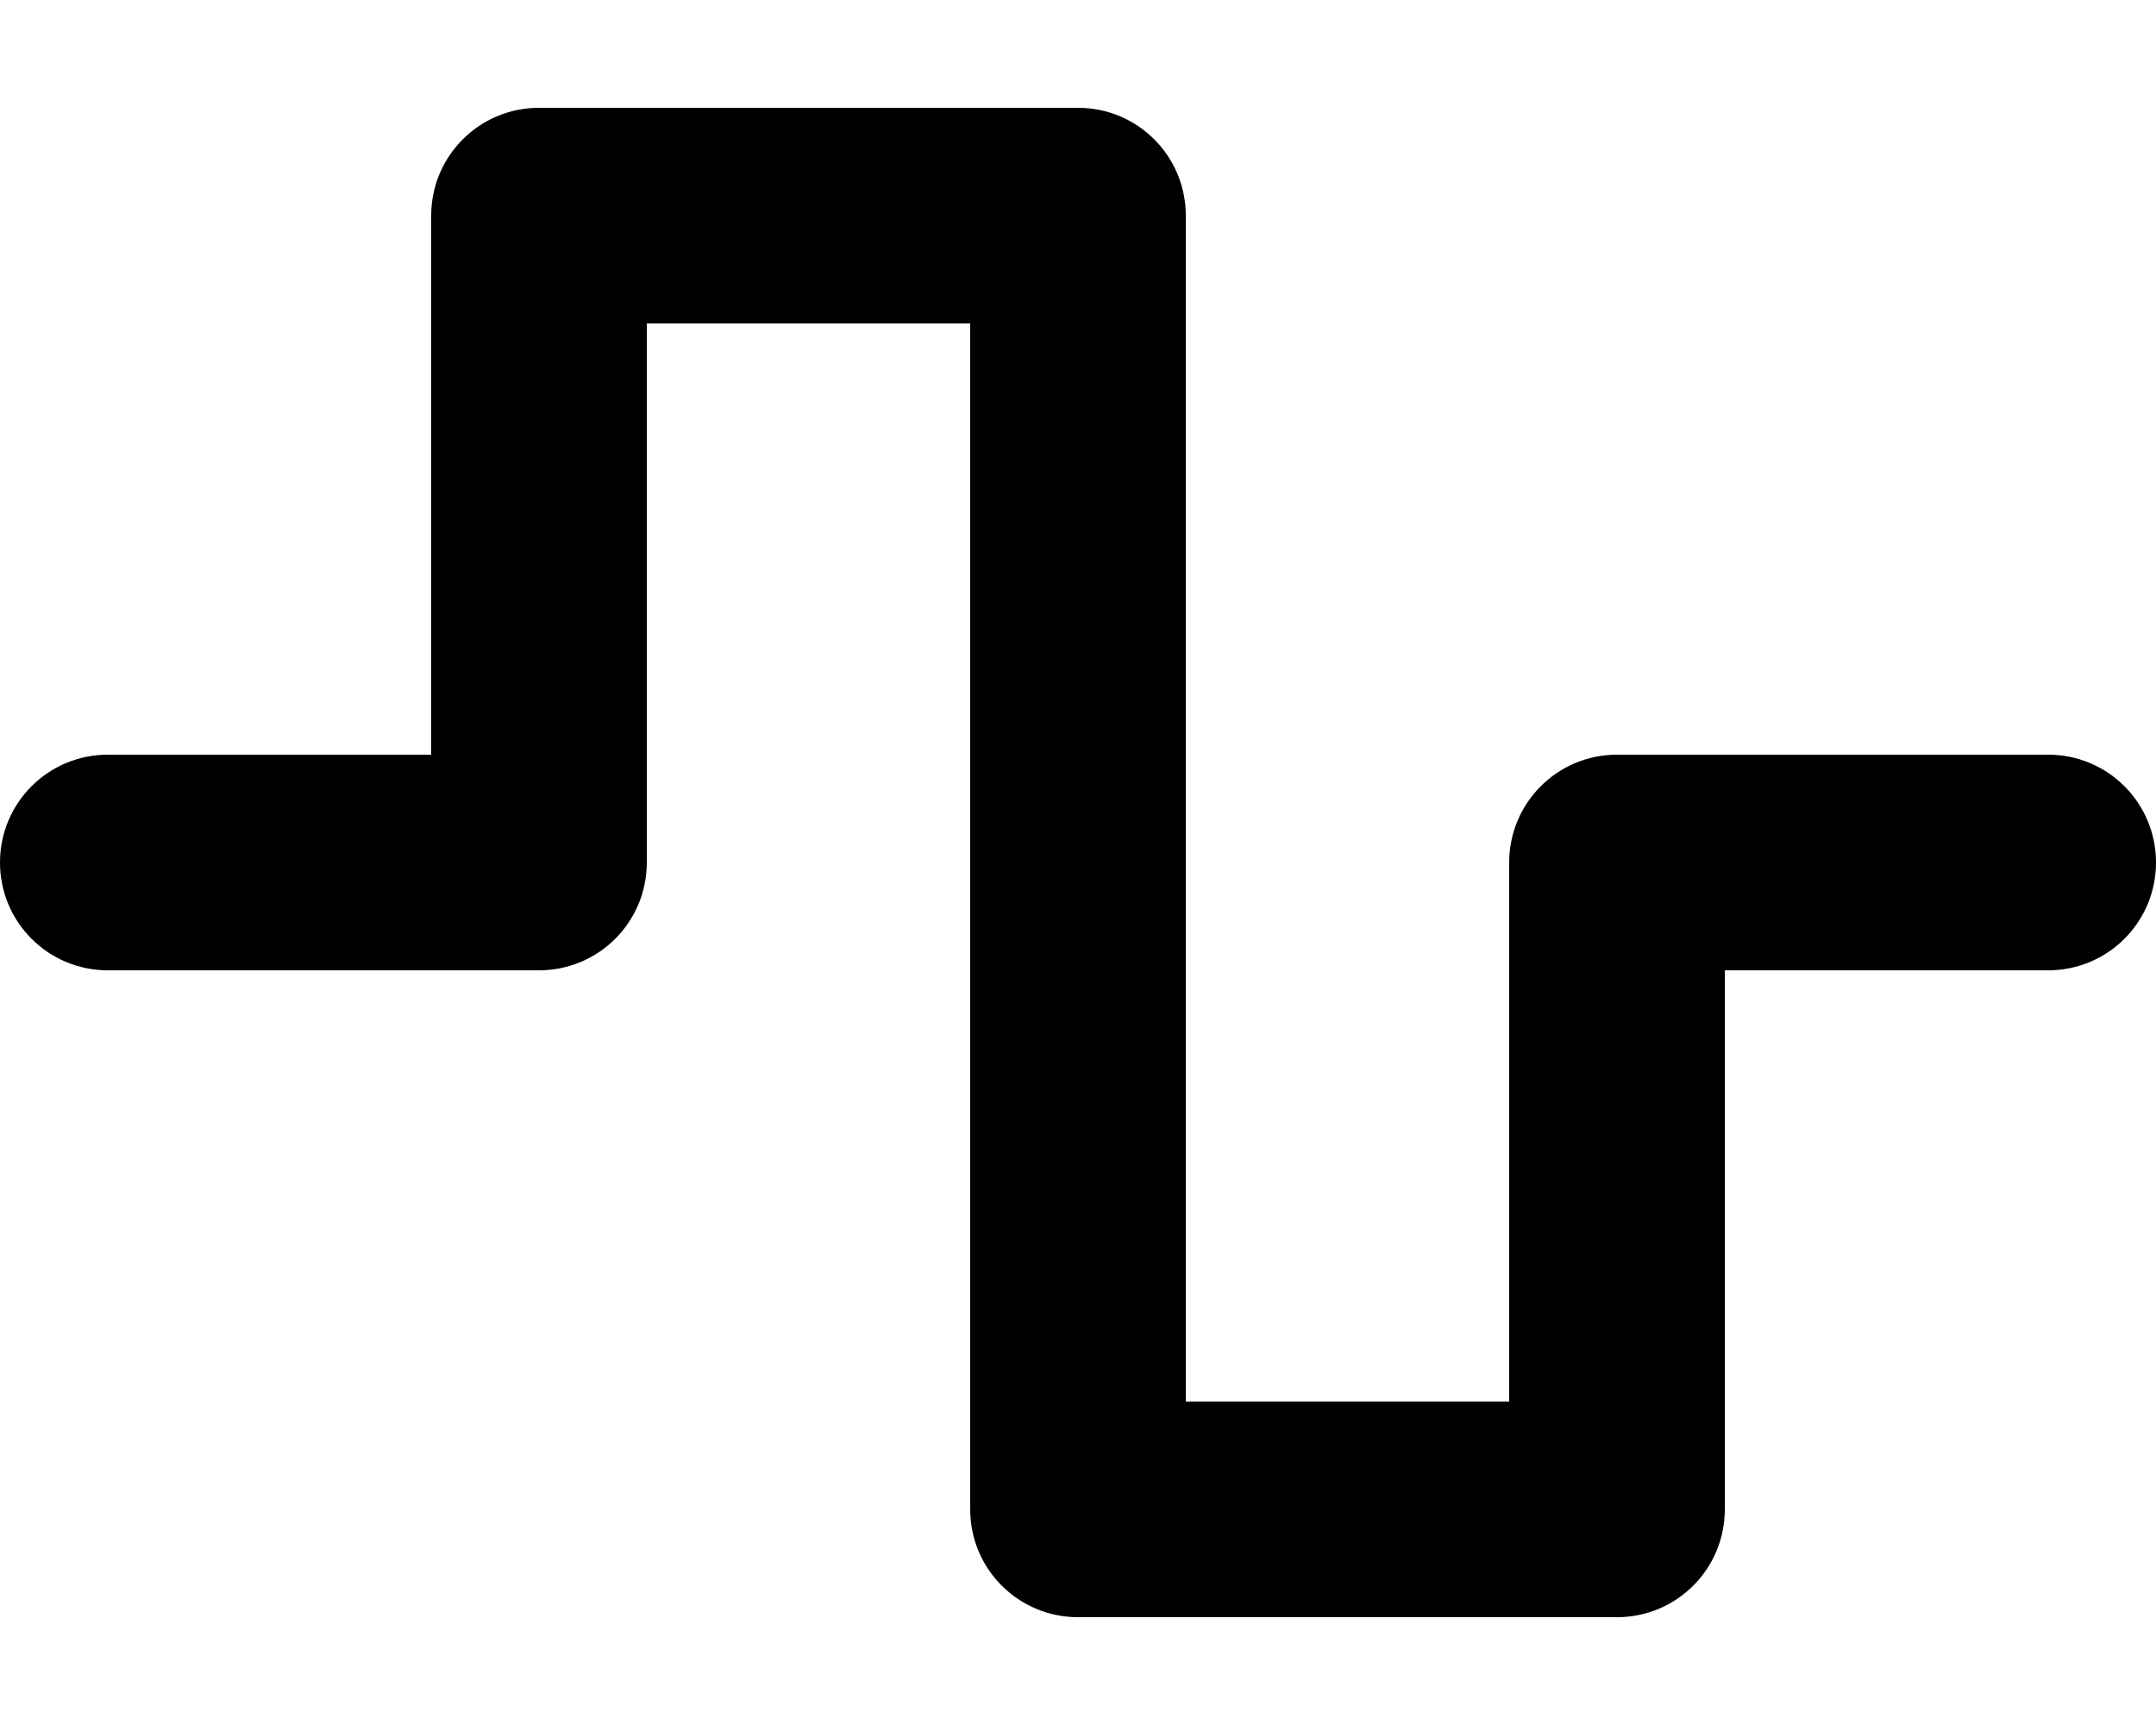
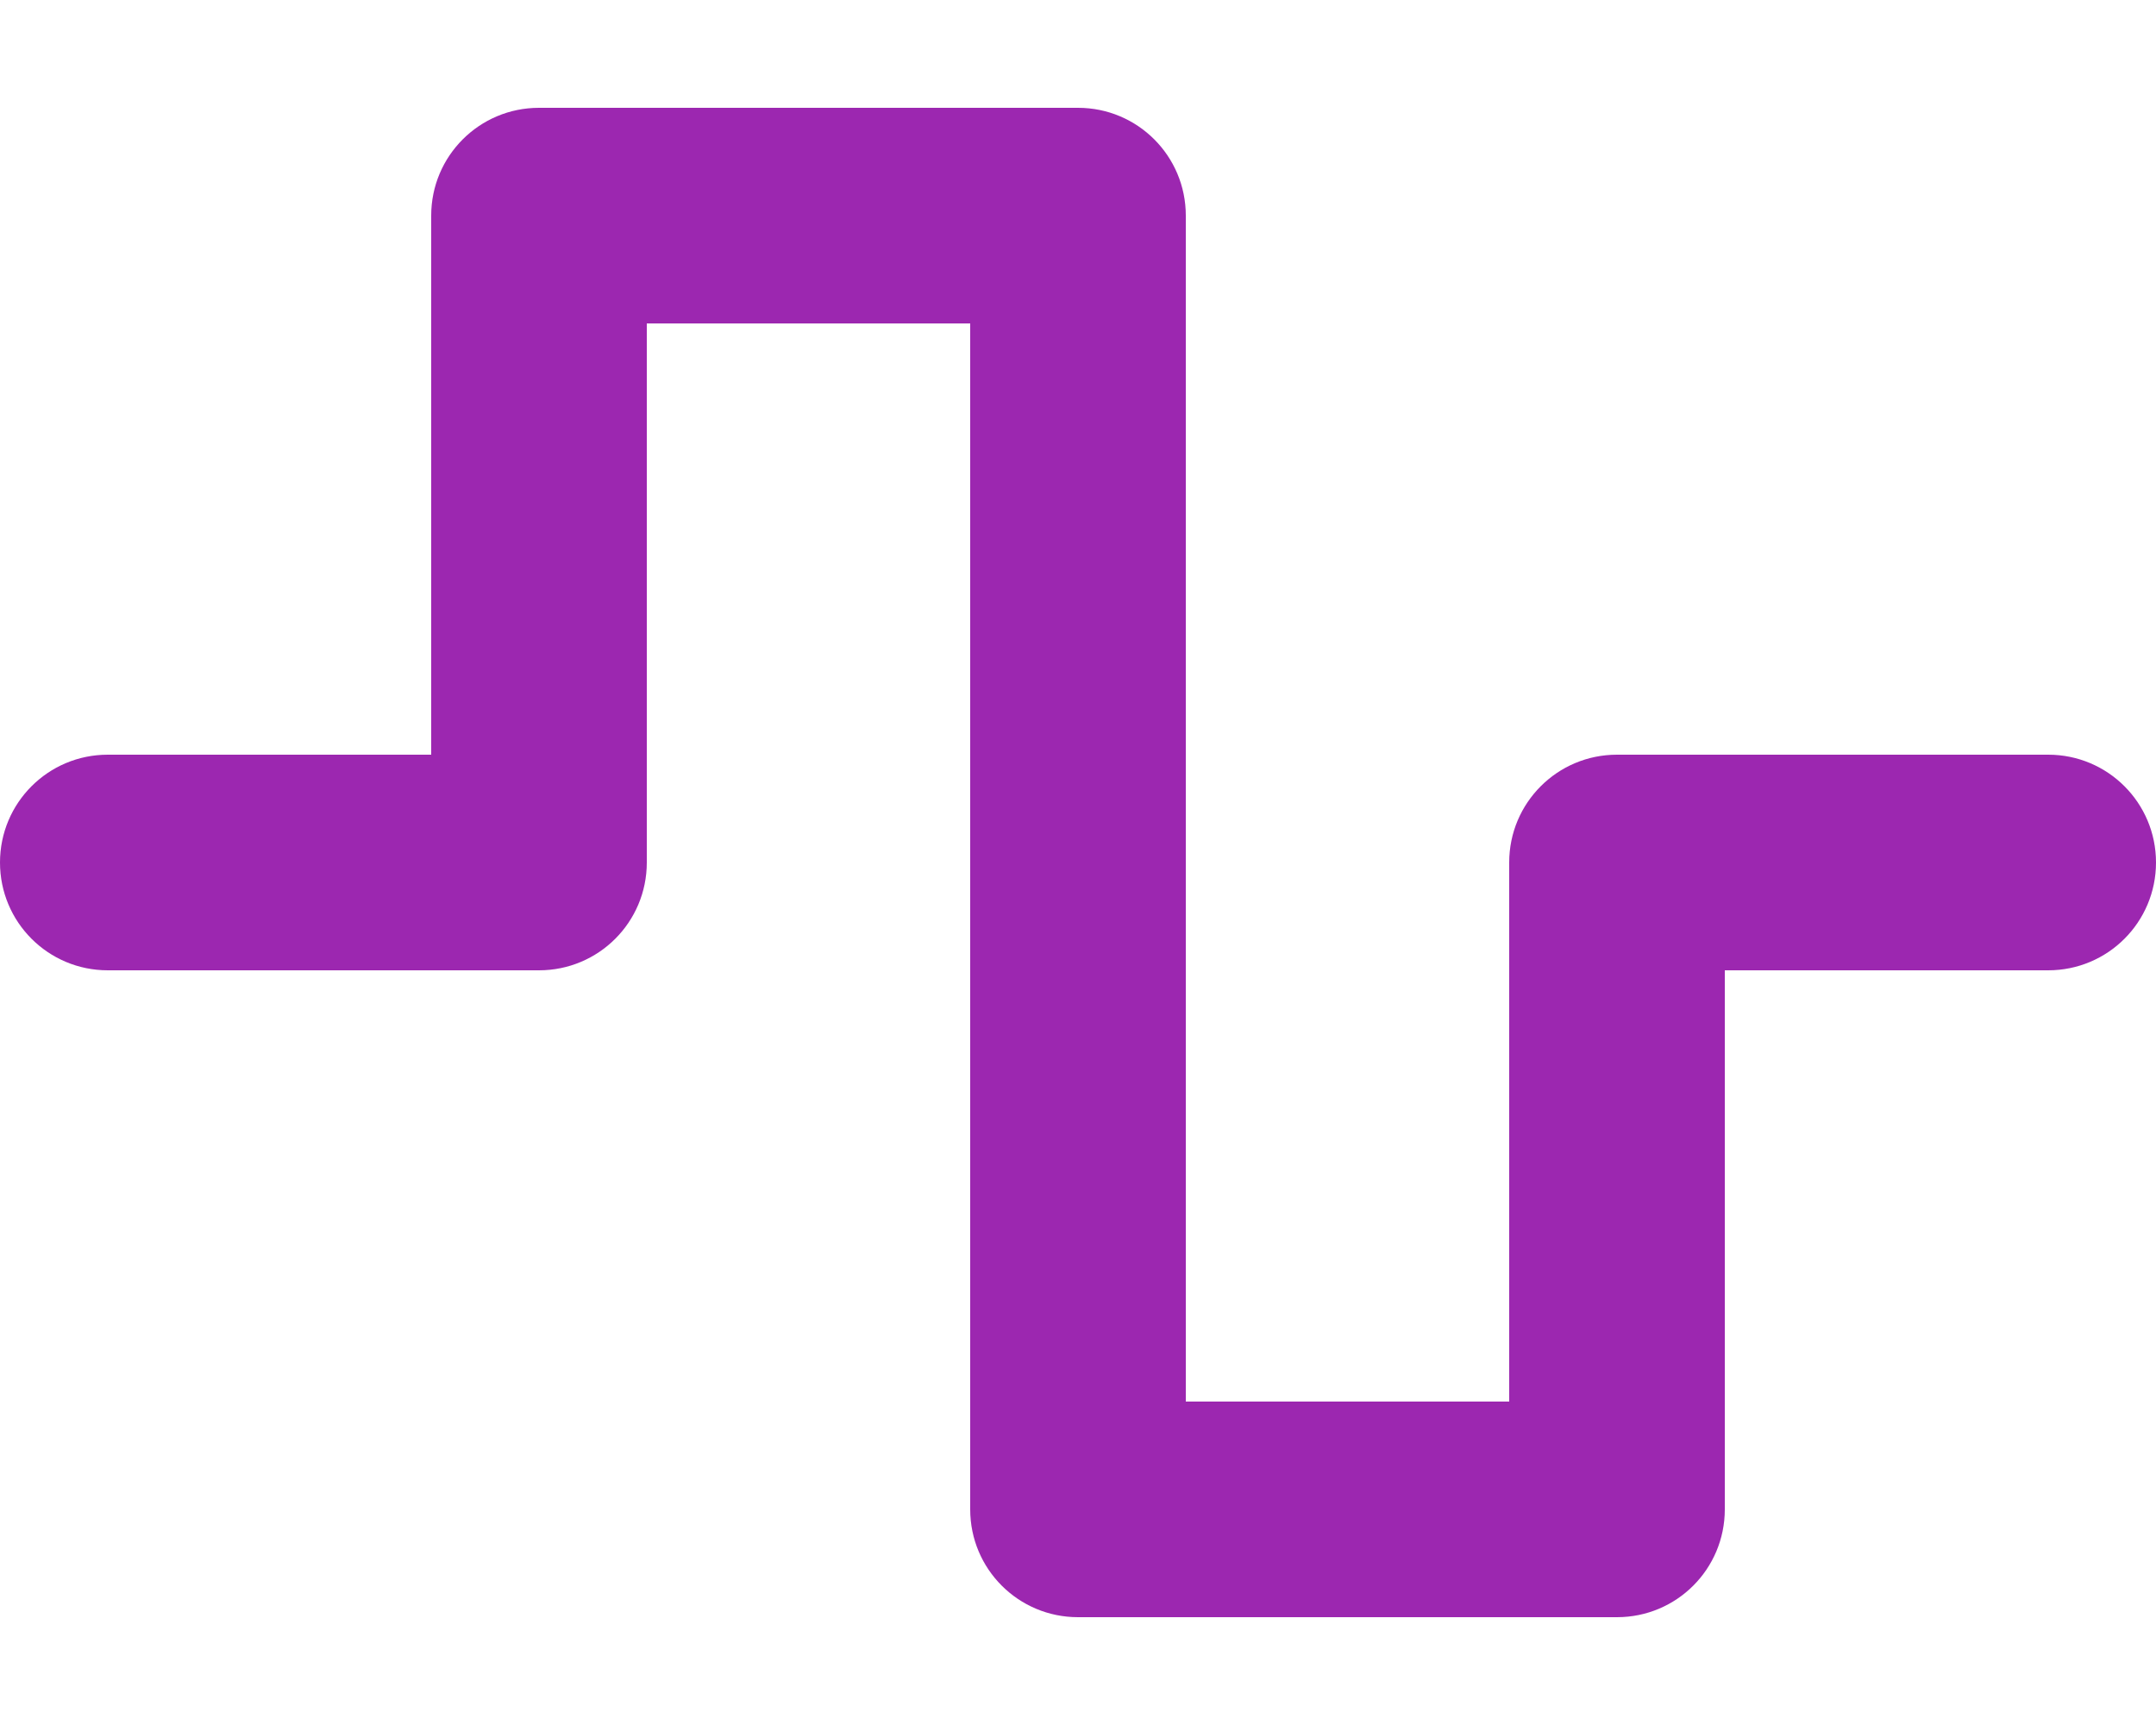
- <svg xmlns="http://www.w3.org/2000/svg" viewBox="0 0 640 512">
+ <svg xmlns="http://www.w3.org/2000/svg" viewBox="0 0 640 512" fill="#9C27B0">
  <path d="M128 64c0-17.7 14.3-32 32-32l160 0c17.7 0 32 14.3 32 32l0 352 96 0 0-160c0-17.7 14.3-32 32-32l128 0c17.7 0 32 14.3 32 32s-14.3 32-32 32l-96 0 0 160c0 17.7-14.3 32-32 32l-160 0c-17.7 0-32-14.3-32-32l0-352-96 0 0 160c0 17.7-14.3 32-32 32L32 288c-17.7 0-32-14.3-32-32s14.3-32 32-32l96 0 0-160z" />
</svg>
